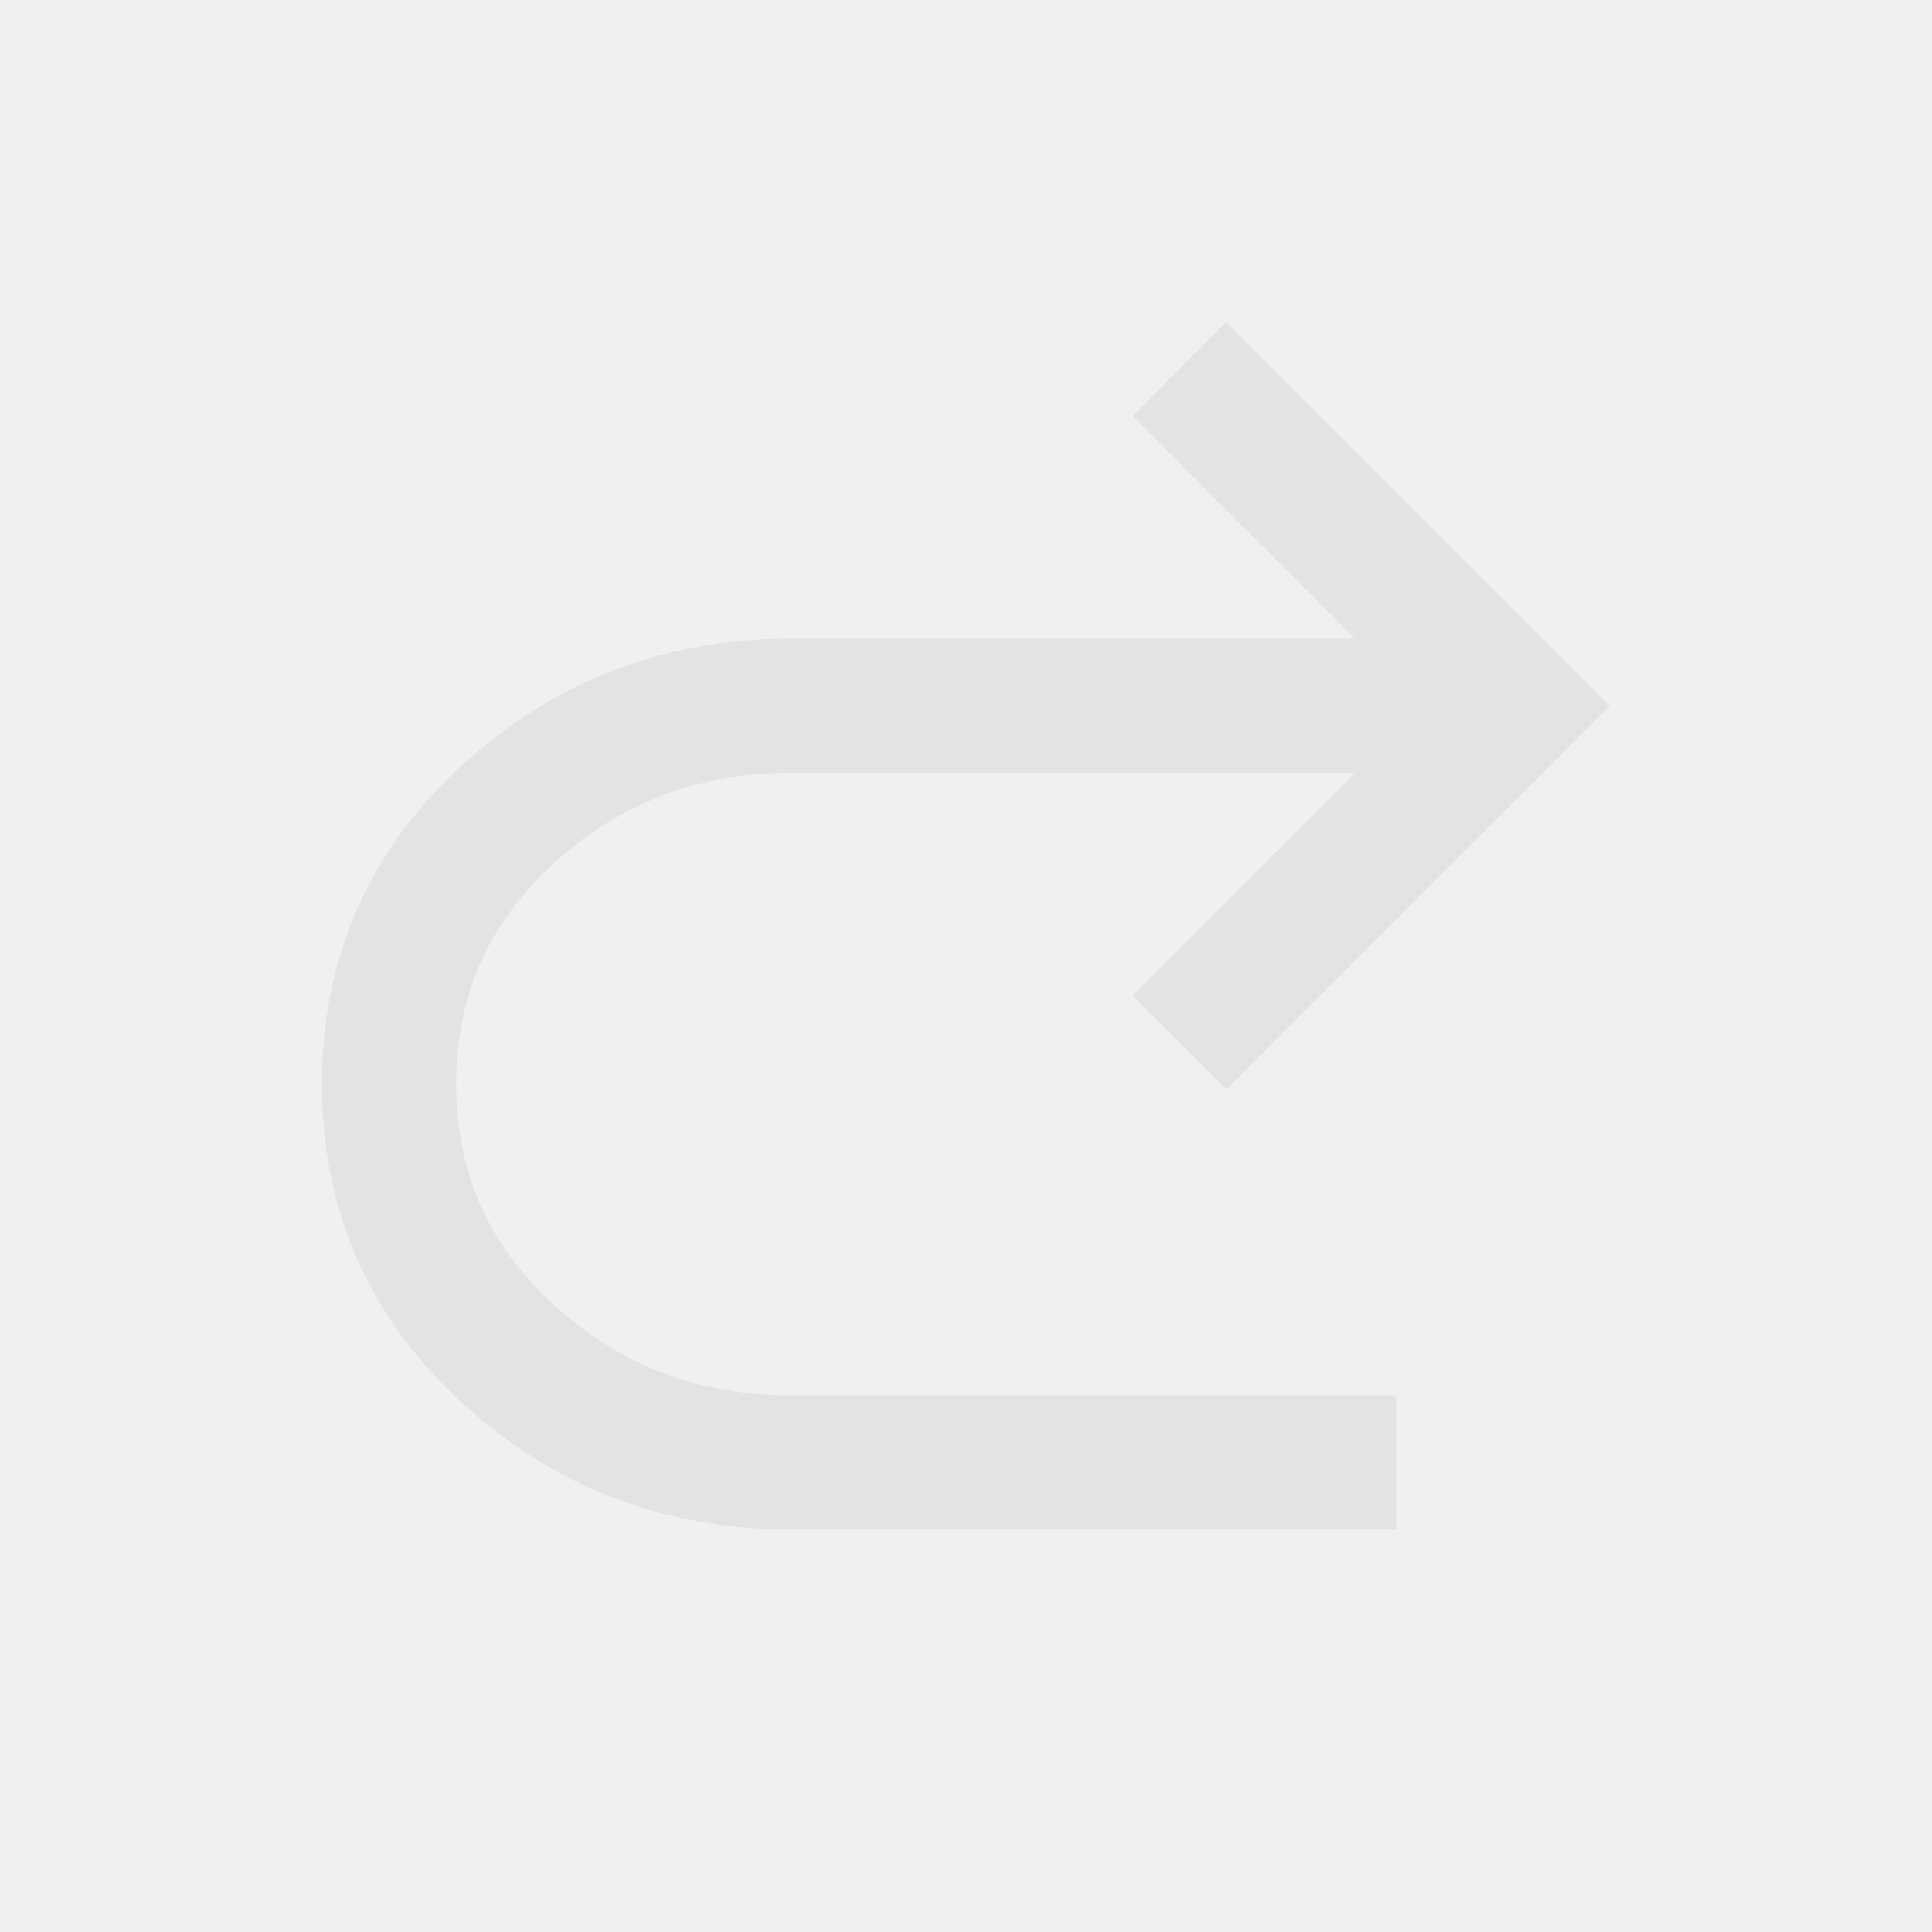
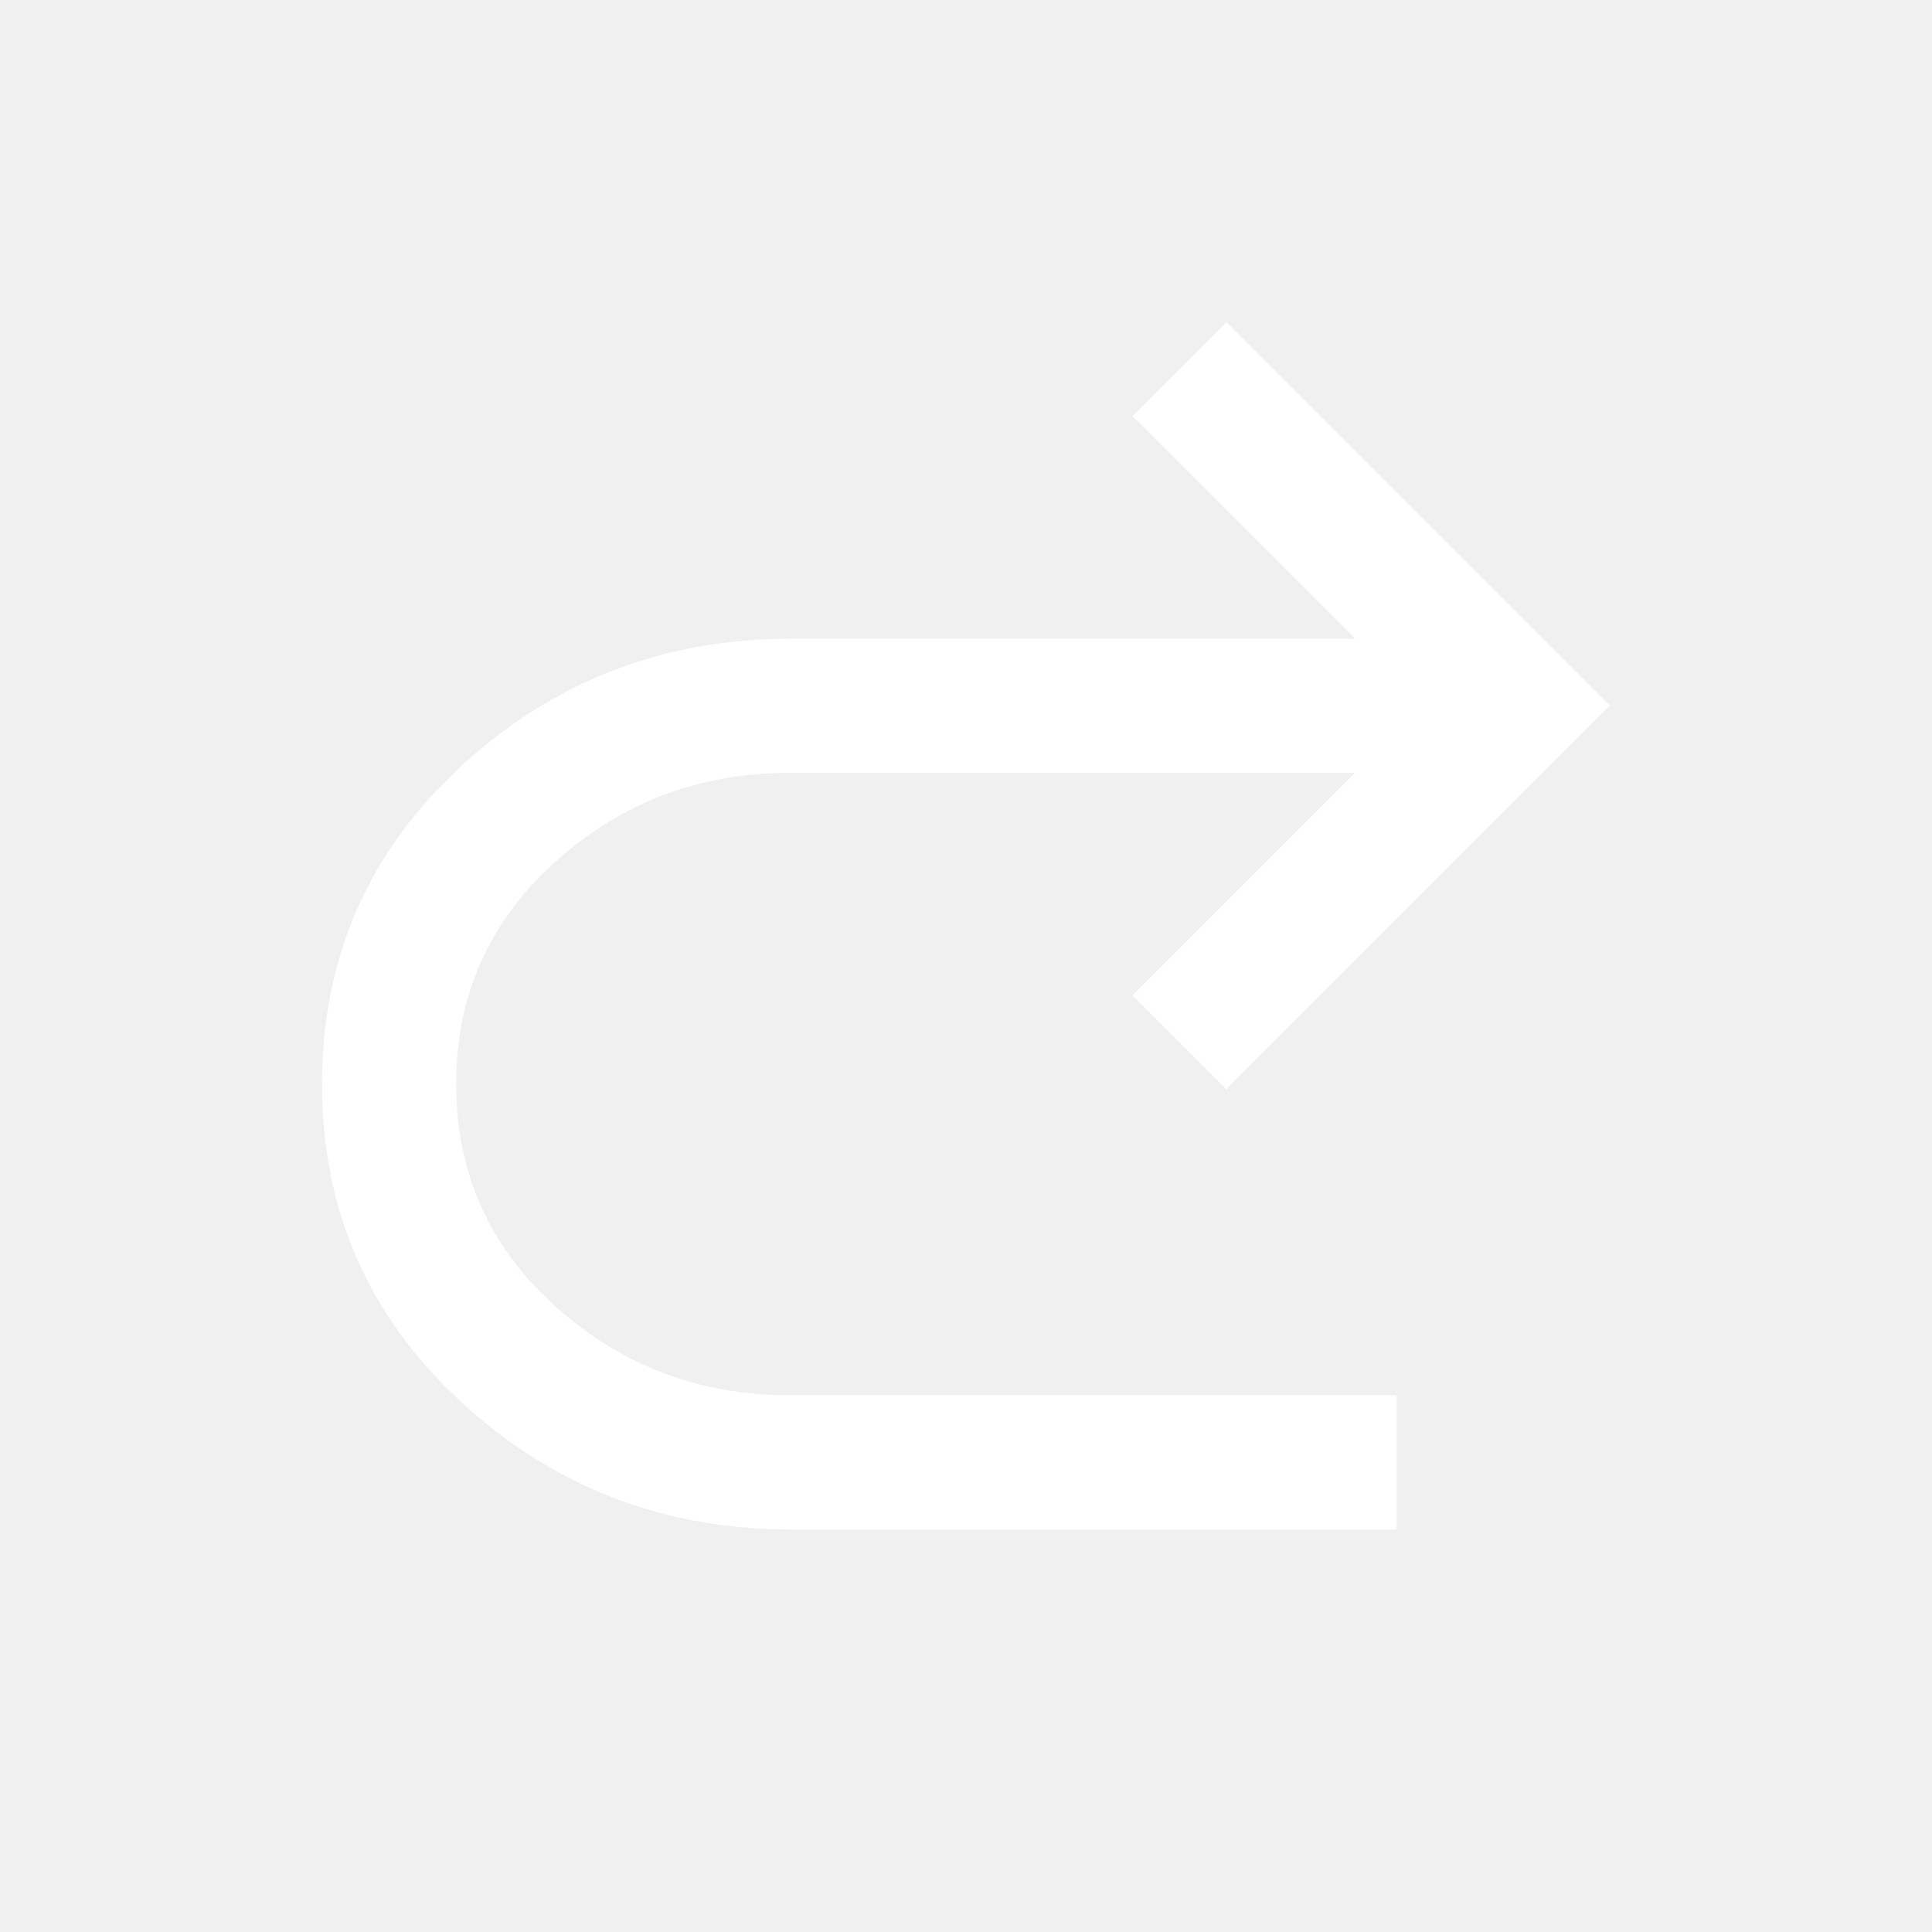
- <svg xmlns="http://www.w3.org/2000/svg" height="40px" viewBox="0 -960 960 960" width="40px" fill="#e3e3e3">
+ <svg xmlns="http://www.w3.org/2000/svg" height="40px" viewBox="0 -960 960 960" width="40px" fill="#ffffff">
  <path d="M393.33-200q-95.66 0-164.5-63.67Q160-327.33 160-421.33T228.83-579q68.84-63.67 164.5-63.67h280L562.67-753.33 609.33-800 800-609.33 609.33-418.67l-46.66-46.66L673.33-576H392.67q-67.67 0-116.84 44.33-49.16 44.34-49.16 110.34T275.83-311q49.17 44.33 116.84 44.33H694V-200H393.33Z" />
</svg>
